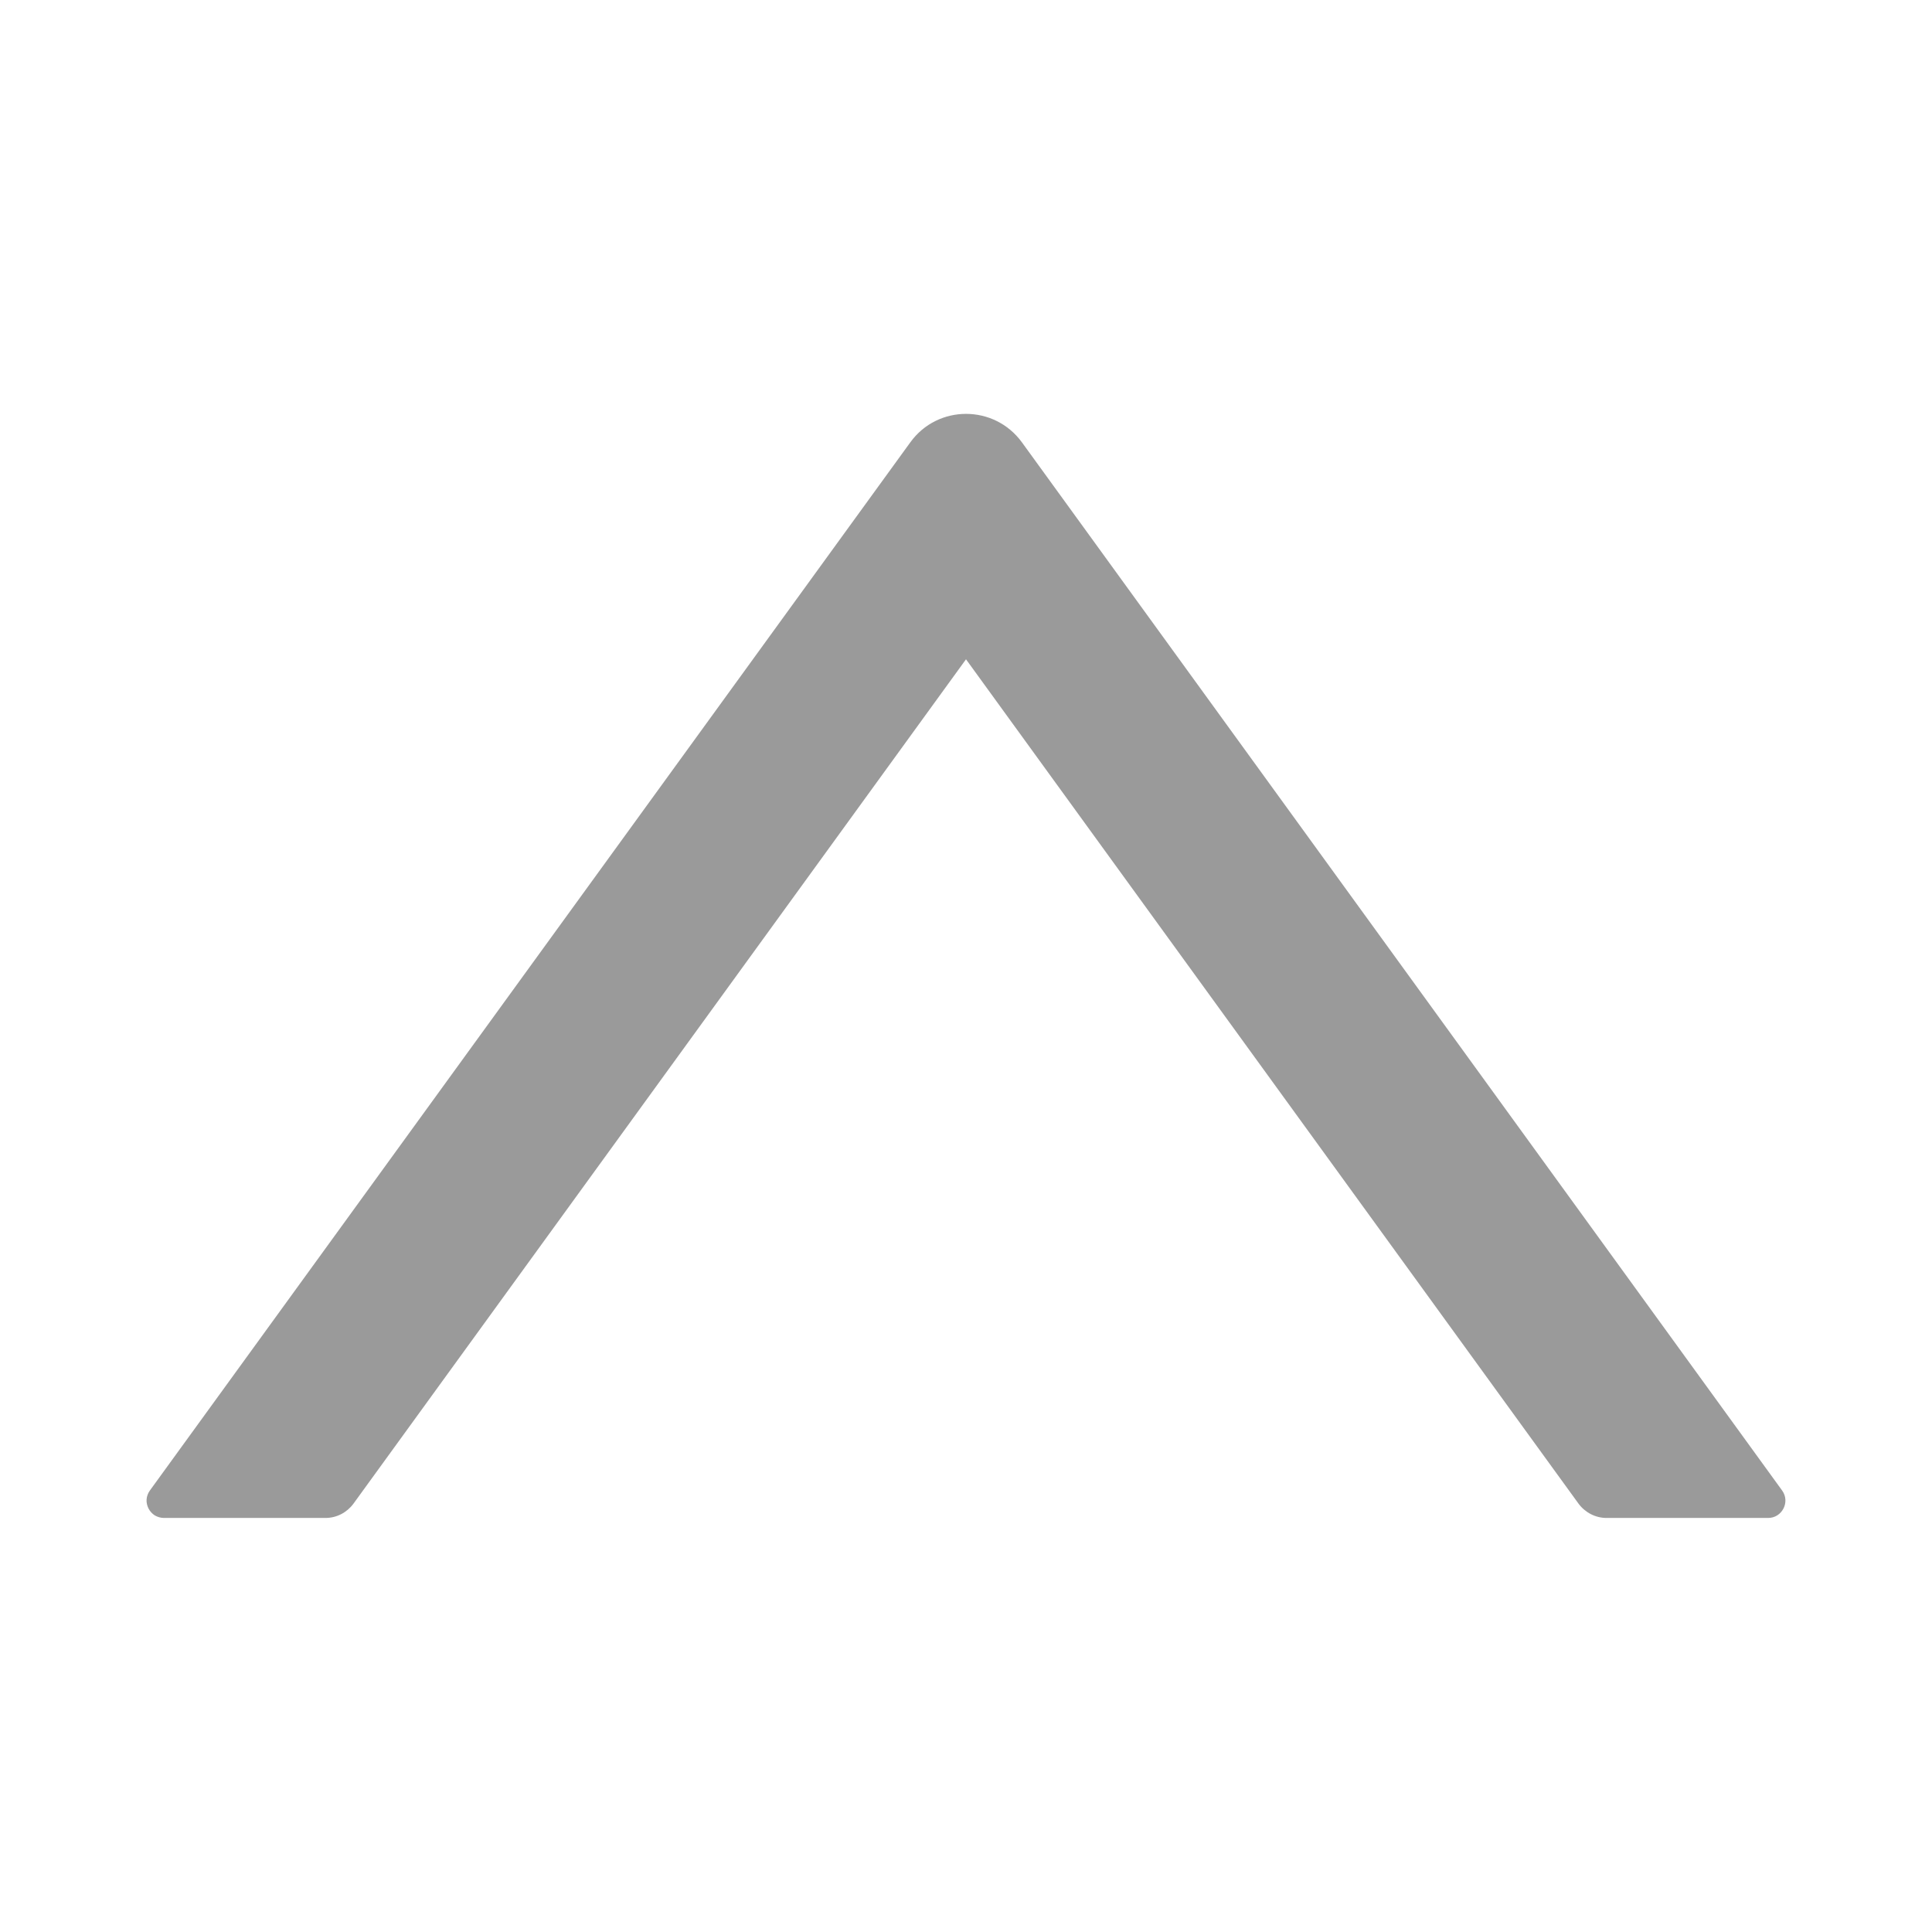
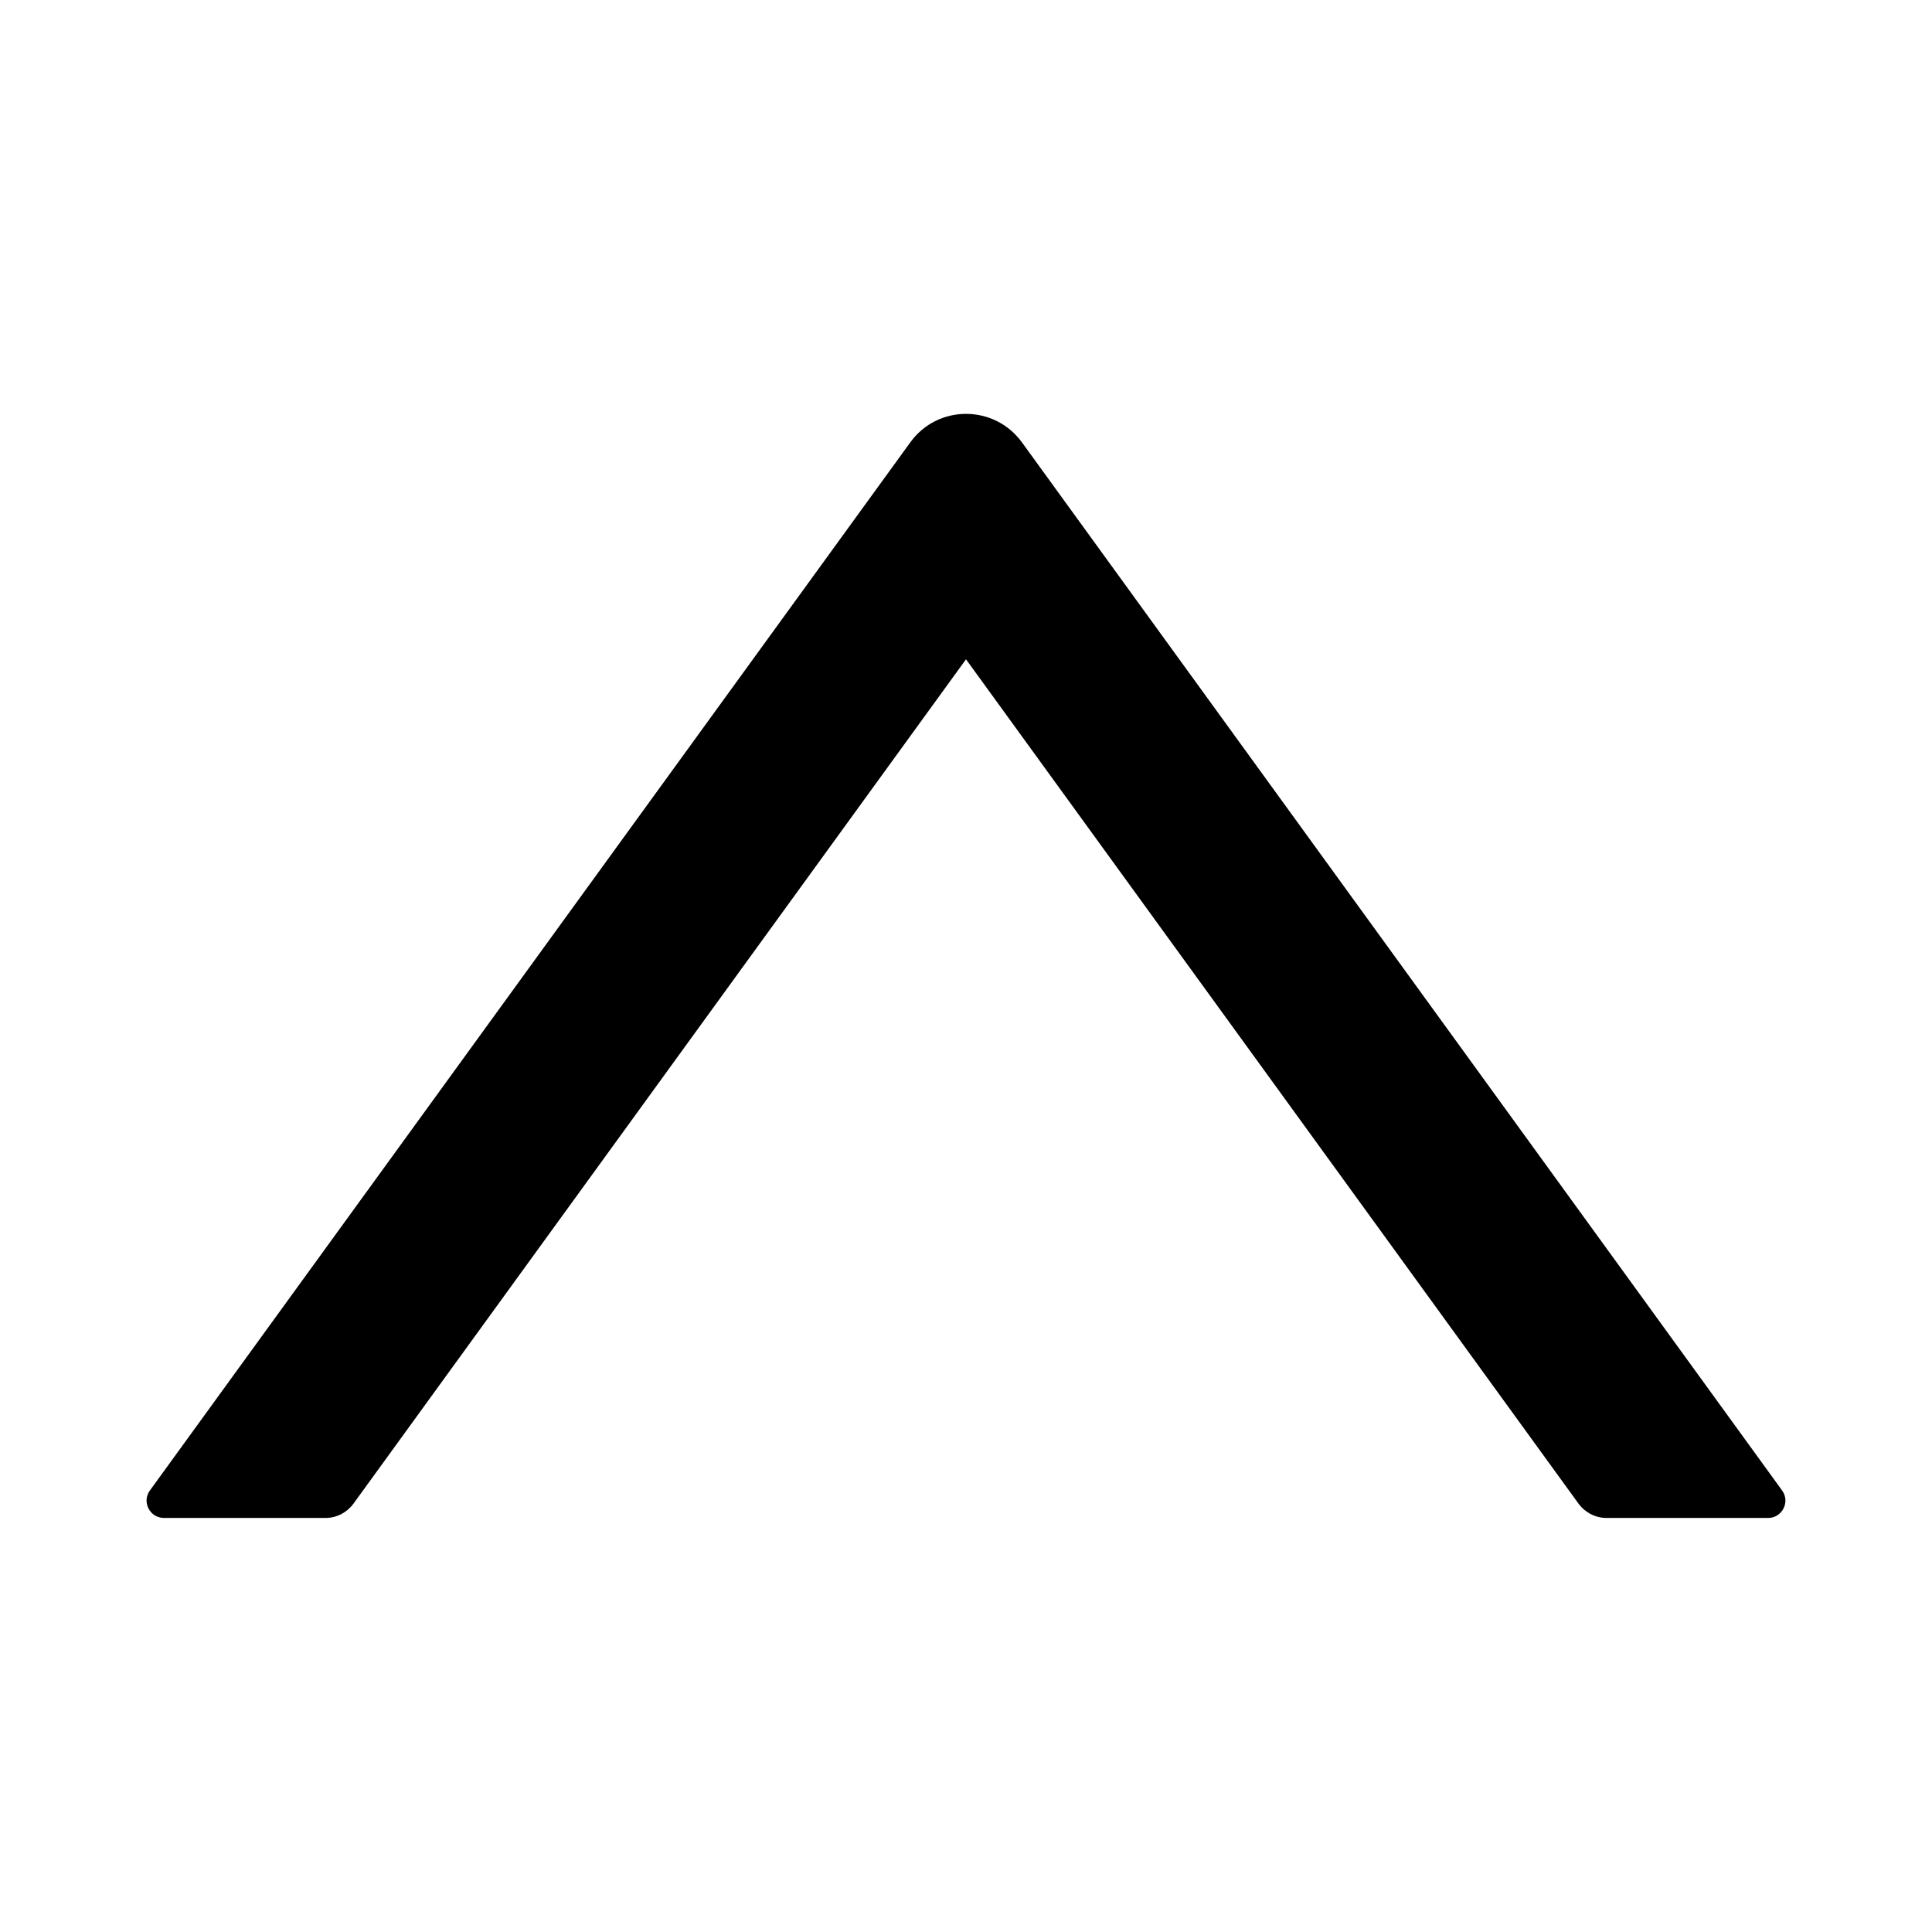
<svg xmlns="http://www.w3.org/2000/svg" width="16" height="16" viewBox="0 0 16 16" fill="none">
-   <path d="M14.759 12.344L8.463 3.663C8.234 3.349 7.766 3.349 7.539 3.663L1.241 12.344C1.226 12.365 1.216 12.39 1.214 12.417C1.212 12.443 1.218 12.469 1.23 12.493C1.242 12.516 1.26 12.536 1.282 12.55C1.305 12.563 1.331 12.571 1.357 12.571H2.696C2.788 12.571 2.873 12.526 2.927 12.453L8 5.46L13.073 12.453C13.127 12.526 13.213 12.571 13.304 12.571H14.643C14.759 12.571 14.827 12.438 14.759 12.344Z" fill="#9A9A9A" />
+   <path d="M14.759 12.344L8.463 3.663C8.234 3.349 7.766 3.349 7.539 3.663L1.241 12.344C1.226 12.365 1.216 12.39 1.214 12.417C1.212 12.443 1.218 12.469 1.23 12.493C1.242 12.516 1.26 12.536 1.282 12.55C1.305 12.563 1.331 12.571 1.357 12.571H2.696C2.788 12.571 2.873 12.526 2.927 12.453L8 5.46L13.073 12.453C13.127 12.526 13.213 12.571 13.304 12.571H14.643C14.759 12.571 14.827 12.438 14.759 12.344Z" fill="currentColor" />
</svg>
